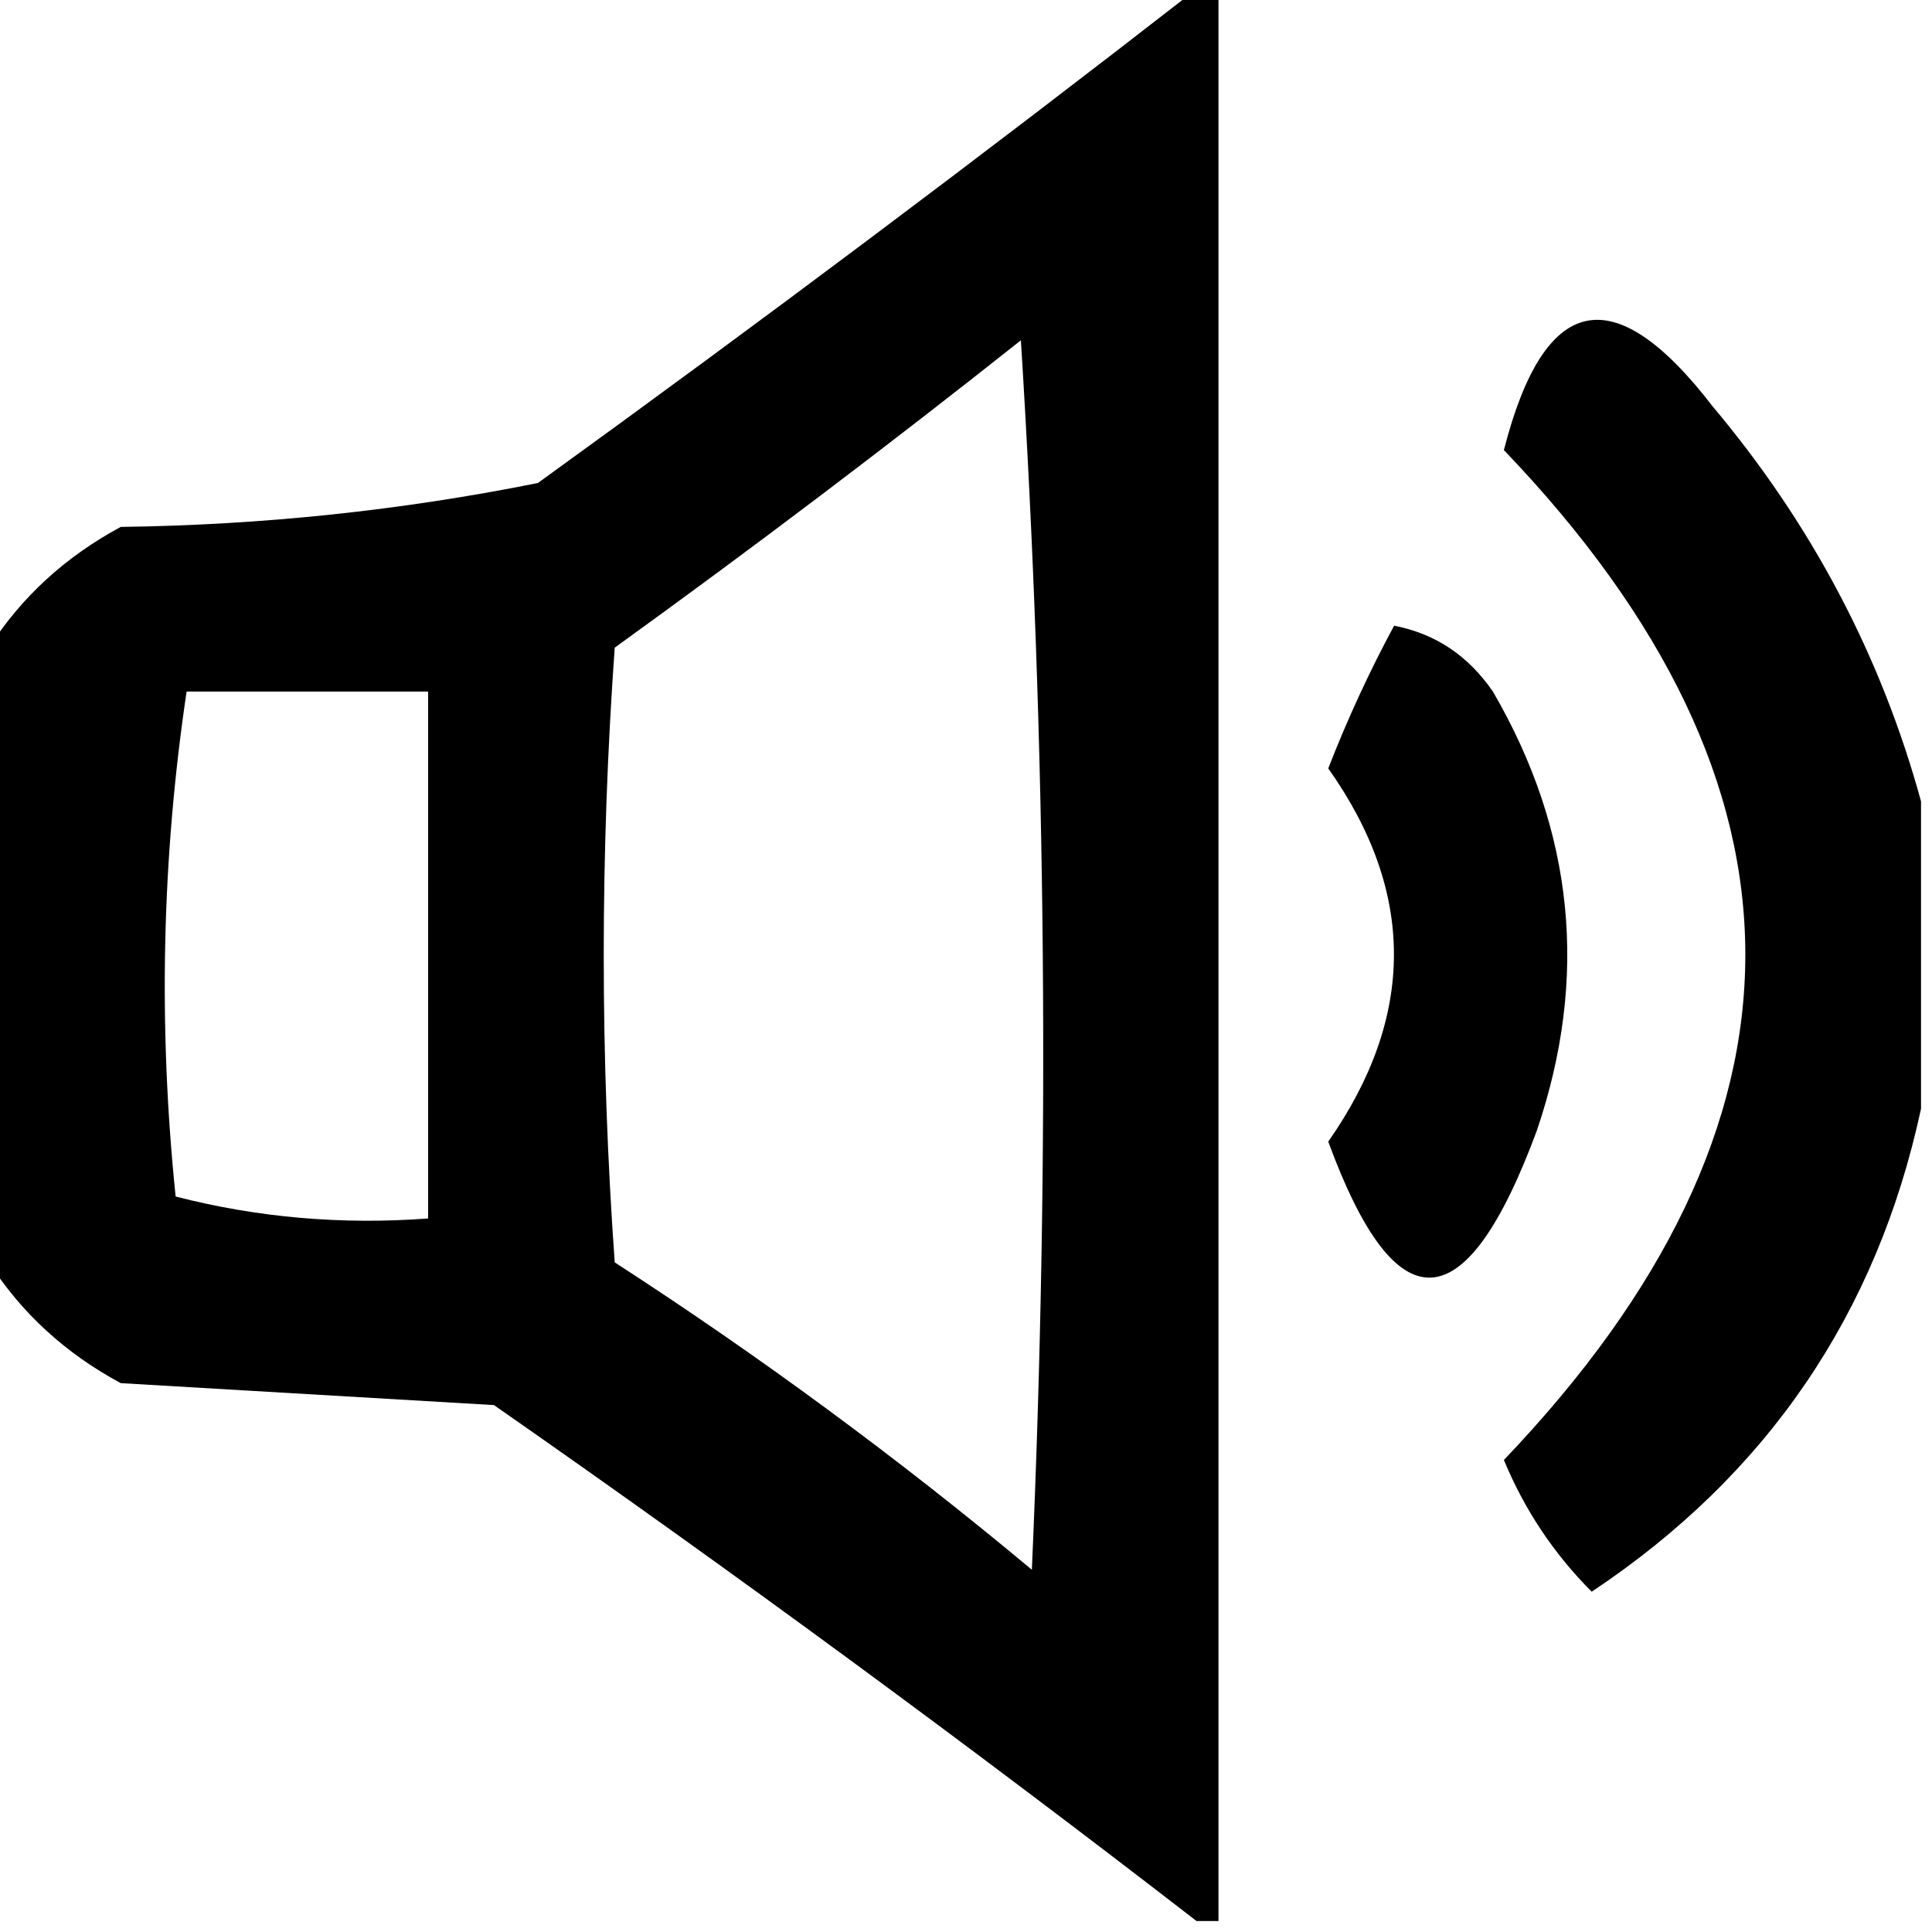
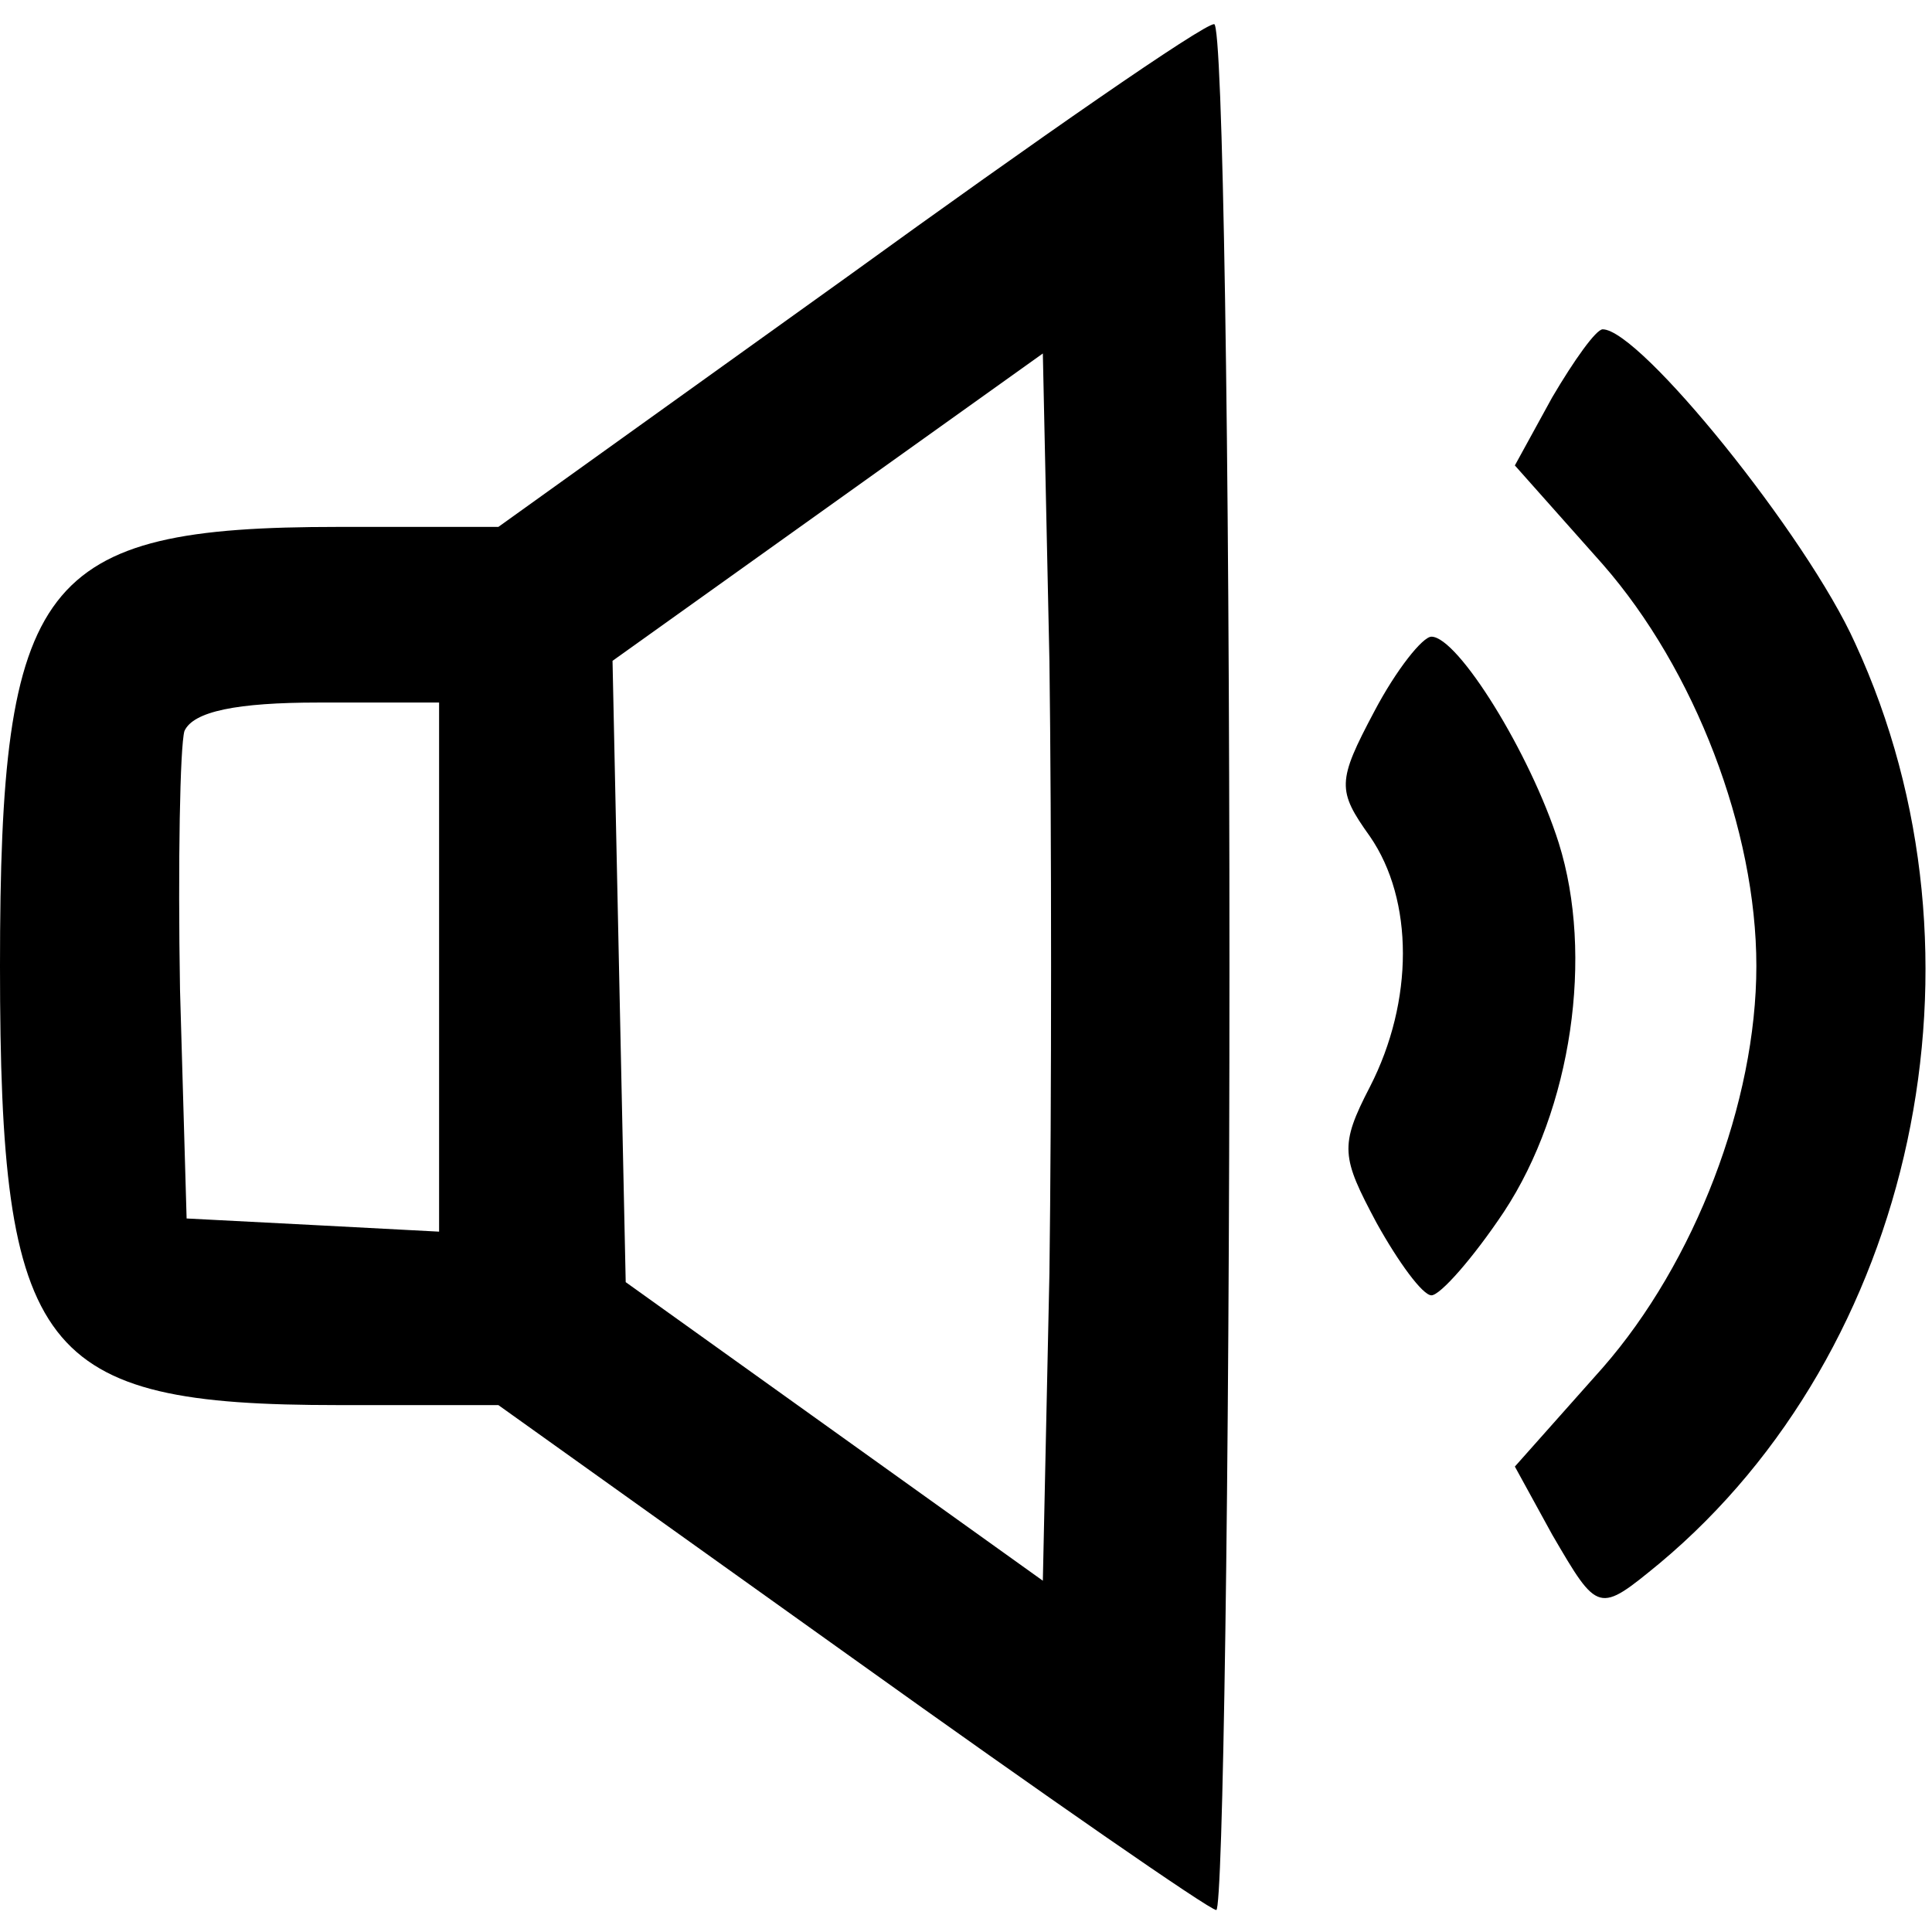
- <svg xmlns="http://www.w3.org/2000/svg" version="1.1" width="88px" height="88px" style="shape-rendering:geometricPrecision; text-rendering:geometricPrecision; image-rendering:optimizeQuality; fill-rule:evenodd; clip-rule:evenodd">
-   <g>
-     <path style="opacity:1" fill="currentColor" d="M 54.5,-0.5 C 54.833,-0.5 55.167,-0.5 55.5,-0.5C 55.5,28.833 55.5,58.167 55.5,87.5C 55.167,87.5 54.833,87.5 54.5,87.5C 44.079,79.444 33.412,71.61 22.5,64C 16.833,63.667 11.167,63.333 5.5,63C 2.977,61.64 0.977,59.807 -0.5,57.5C -0.5,48.167 -0.5,38.833 -0.5,29.5C 0.977,27.193 2.977,25.36 5.5,24C 11.942,23.917 18.275,23.251 24.5,22C 34.684,14.637 44.684,7.137 54.5,-0.5 Z M 46.5,15.5 C 47.662,33.995 47.829,52.662 47,71.5C 40.948,66.447 34.615,61.781 28,57.5C 27.333,48.167 27.333,38.833 28,29.5C 34.325,24.934 40.491,20.268 46.5,15.5 Z M 8.5,31.5 C 12.167,31.5 15.833,31.5 19.5,31.5C 19.5,39.5 19.5,47.5 19.5,55.5C 15.563,55.794 11.73,55.46 8,54.5C 7.202,46.754 7.369,39.087 8.5,31.5 Z" />
-   </g>
-   <g>
-     <path style="opacity:1" fill="currentColor" d="M 87.5,36.5 C 87.5,41.167 87.5,45.833 87.5,50.5C 85.491,59.846 80.491,67.179 72.5,72.5C 70.775,70.772 69.441,68.772 68.5,66.5C 83.163,51.147 83.163,35.814 68.5,20.5C 70.34,13.326 73.507,12.659 78,18.5C 82.52,23.877 85.686,29.877 87.5,36.5 Z" />
-   </g>
-   <g>
-     <path style="opacity:1" fill="currentColor" d="M 63.5,28.5 C 65.371,28.859 66.871,29.859 68,31.5C 71.703,37.865 72.37,44.532 70,51.5C 66.758,60.257 63.592,60.424 60.5,52C 64.489,46.295 64.489,40.629 60.5,35C 61.377,32.747 62.377,30.581 63.5,28.5 Z" />
+ <svg xmlns="http://www.w3.org/2000/svg" version="1.0" width="88pt" height="88pt" viewBox="0 0 88 88" preserveAspectRatio="xMidYMid meet">
+   <g transform="translate(0,88) scale(0.1,-0.1)" fill="currentColor" stroke="none">
+     <path d="M386 754 l-159 -114 -73 0 c-136 0 -154 -24 -154 -200 0 -177 18 -200 154 -200 l73 0 161 -115 c88 -63 163 -115 166 -115 3 0 6 193 6 430 0 237 -3 430 -7 429 -5 0 -80 -52 -167 -115z m92 -454 l-3 -140 -95 68 -95 68 -3 141 -3 142 98 70 98 70 3 -140 c1 -76 1 -202 0 -279z m-278 140 l0 -121 -57 3 -58 3 -3 104 c-1 58 0 111 2 118 4 9 24 13 61 13 l55 0 0 -120z" />
+     <path d="M707 699 l-17 -31 40 -45 c42 -48 70 -121 70 -183 0 -62 -28 -135 -70 -183 l-40 -45 17 -31 c21 -36 21 -36 49 -13 116 97 155 276 89 419 -22 49 -98 143 -115 143 -3 0 -13 -14 -23 -31z" />
+     <path d="M626 556 c-17 -32 -17 -36 -2 -57 20 -29 20 -75 0 -114 -14 -27 -13 -32 3 -62 10 -18 21 -33 25 -33 4 0 19 17 33 38 31 47 41 117 25 168 -13 41 -46 94 -58 94 -4 0 -16 -15 -26 -34z" />
  </g>
</svg>
